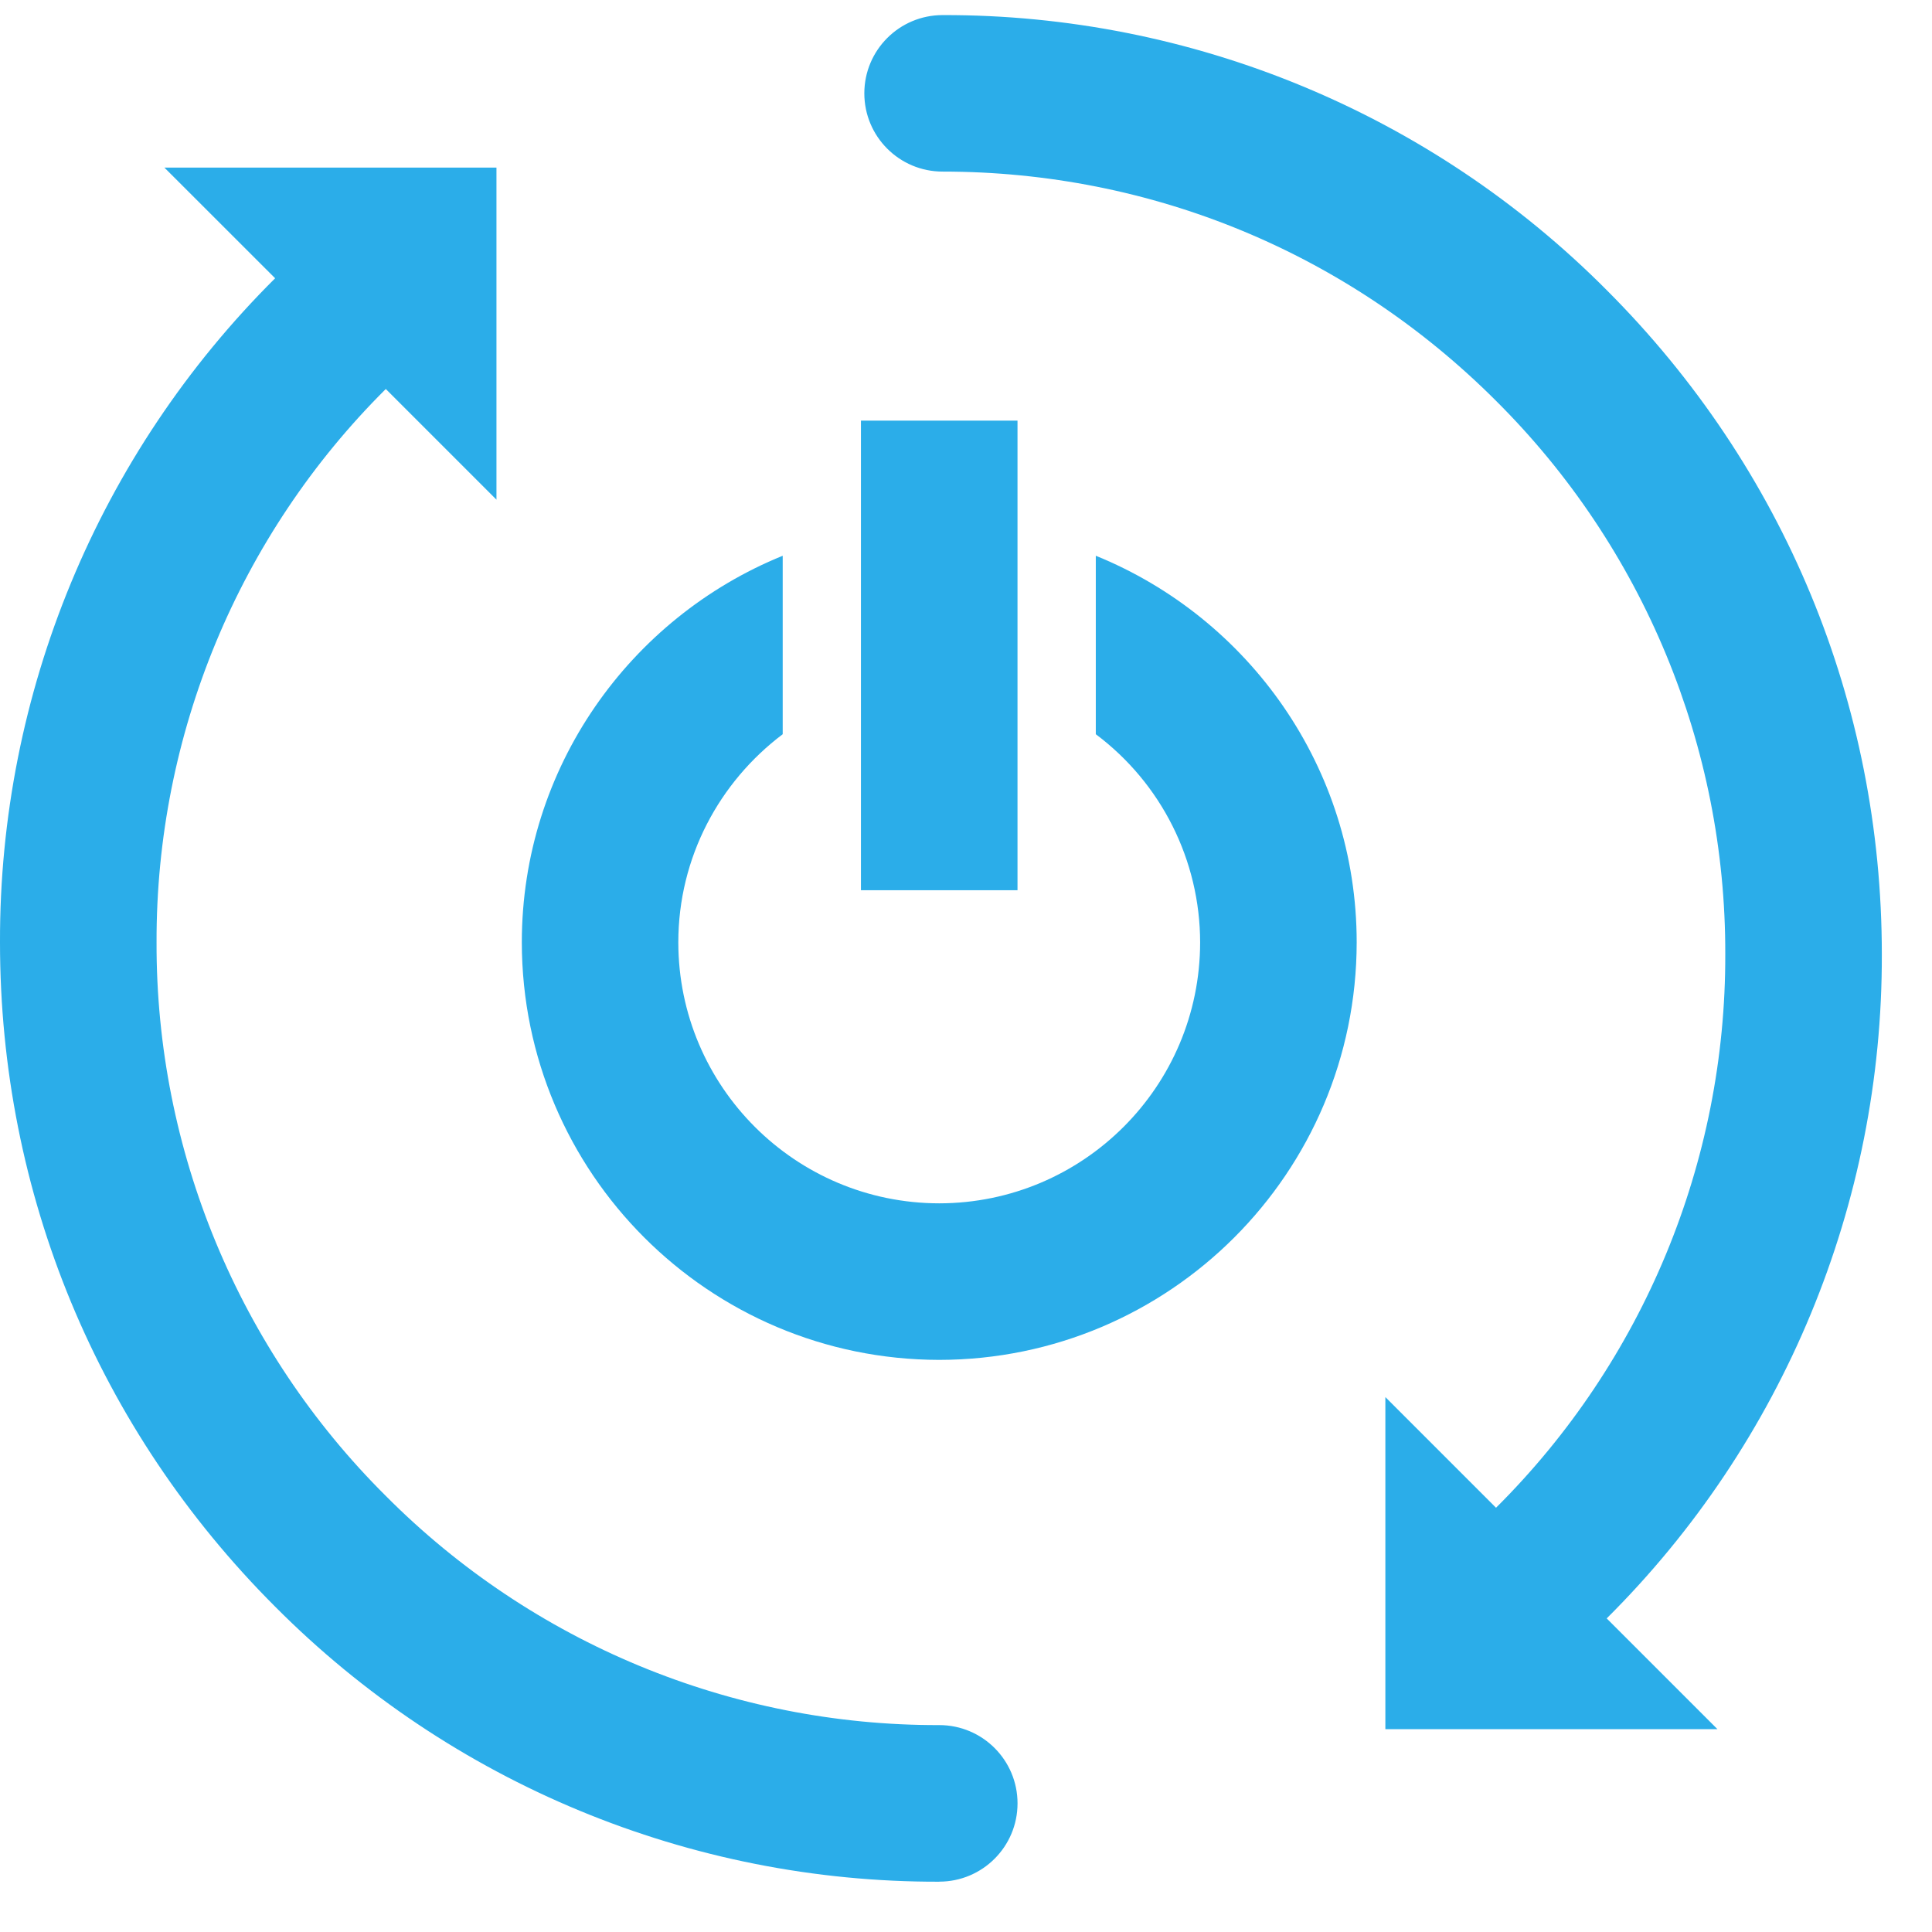
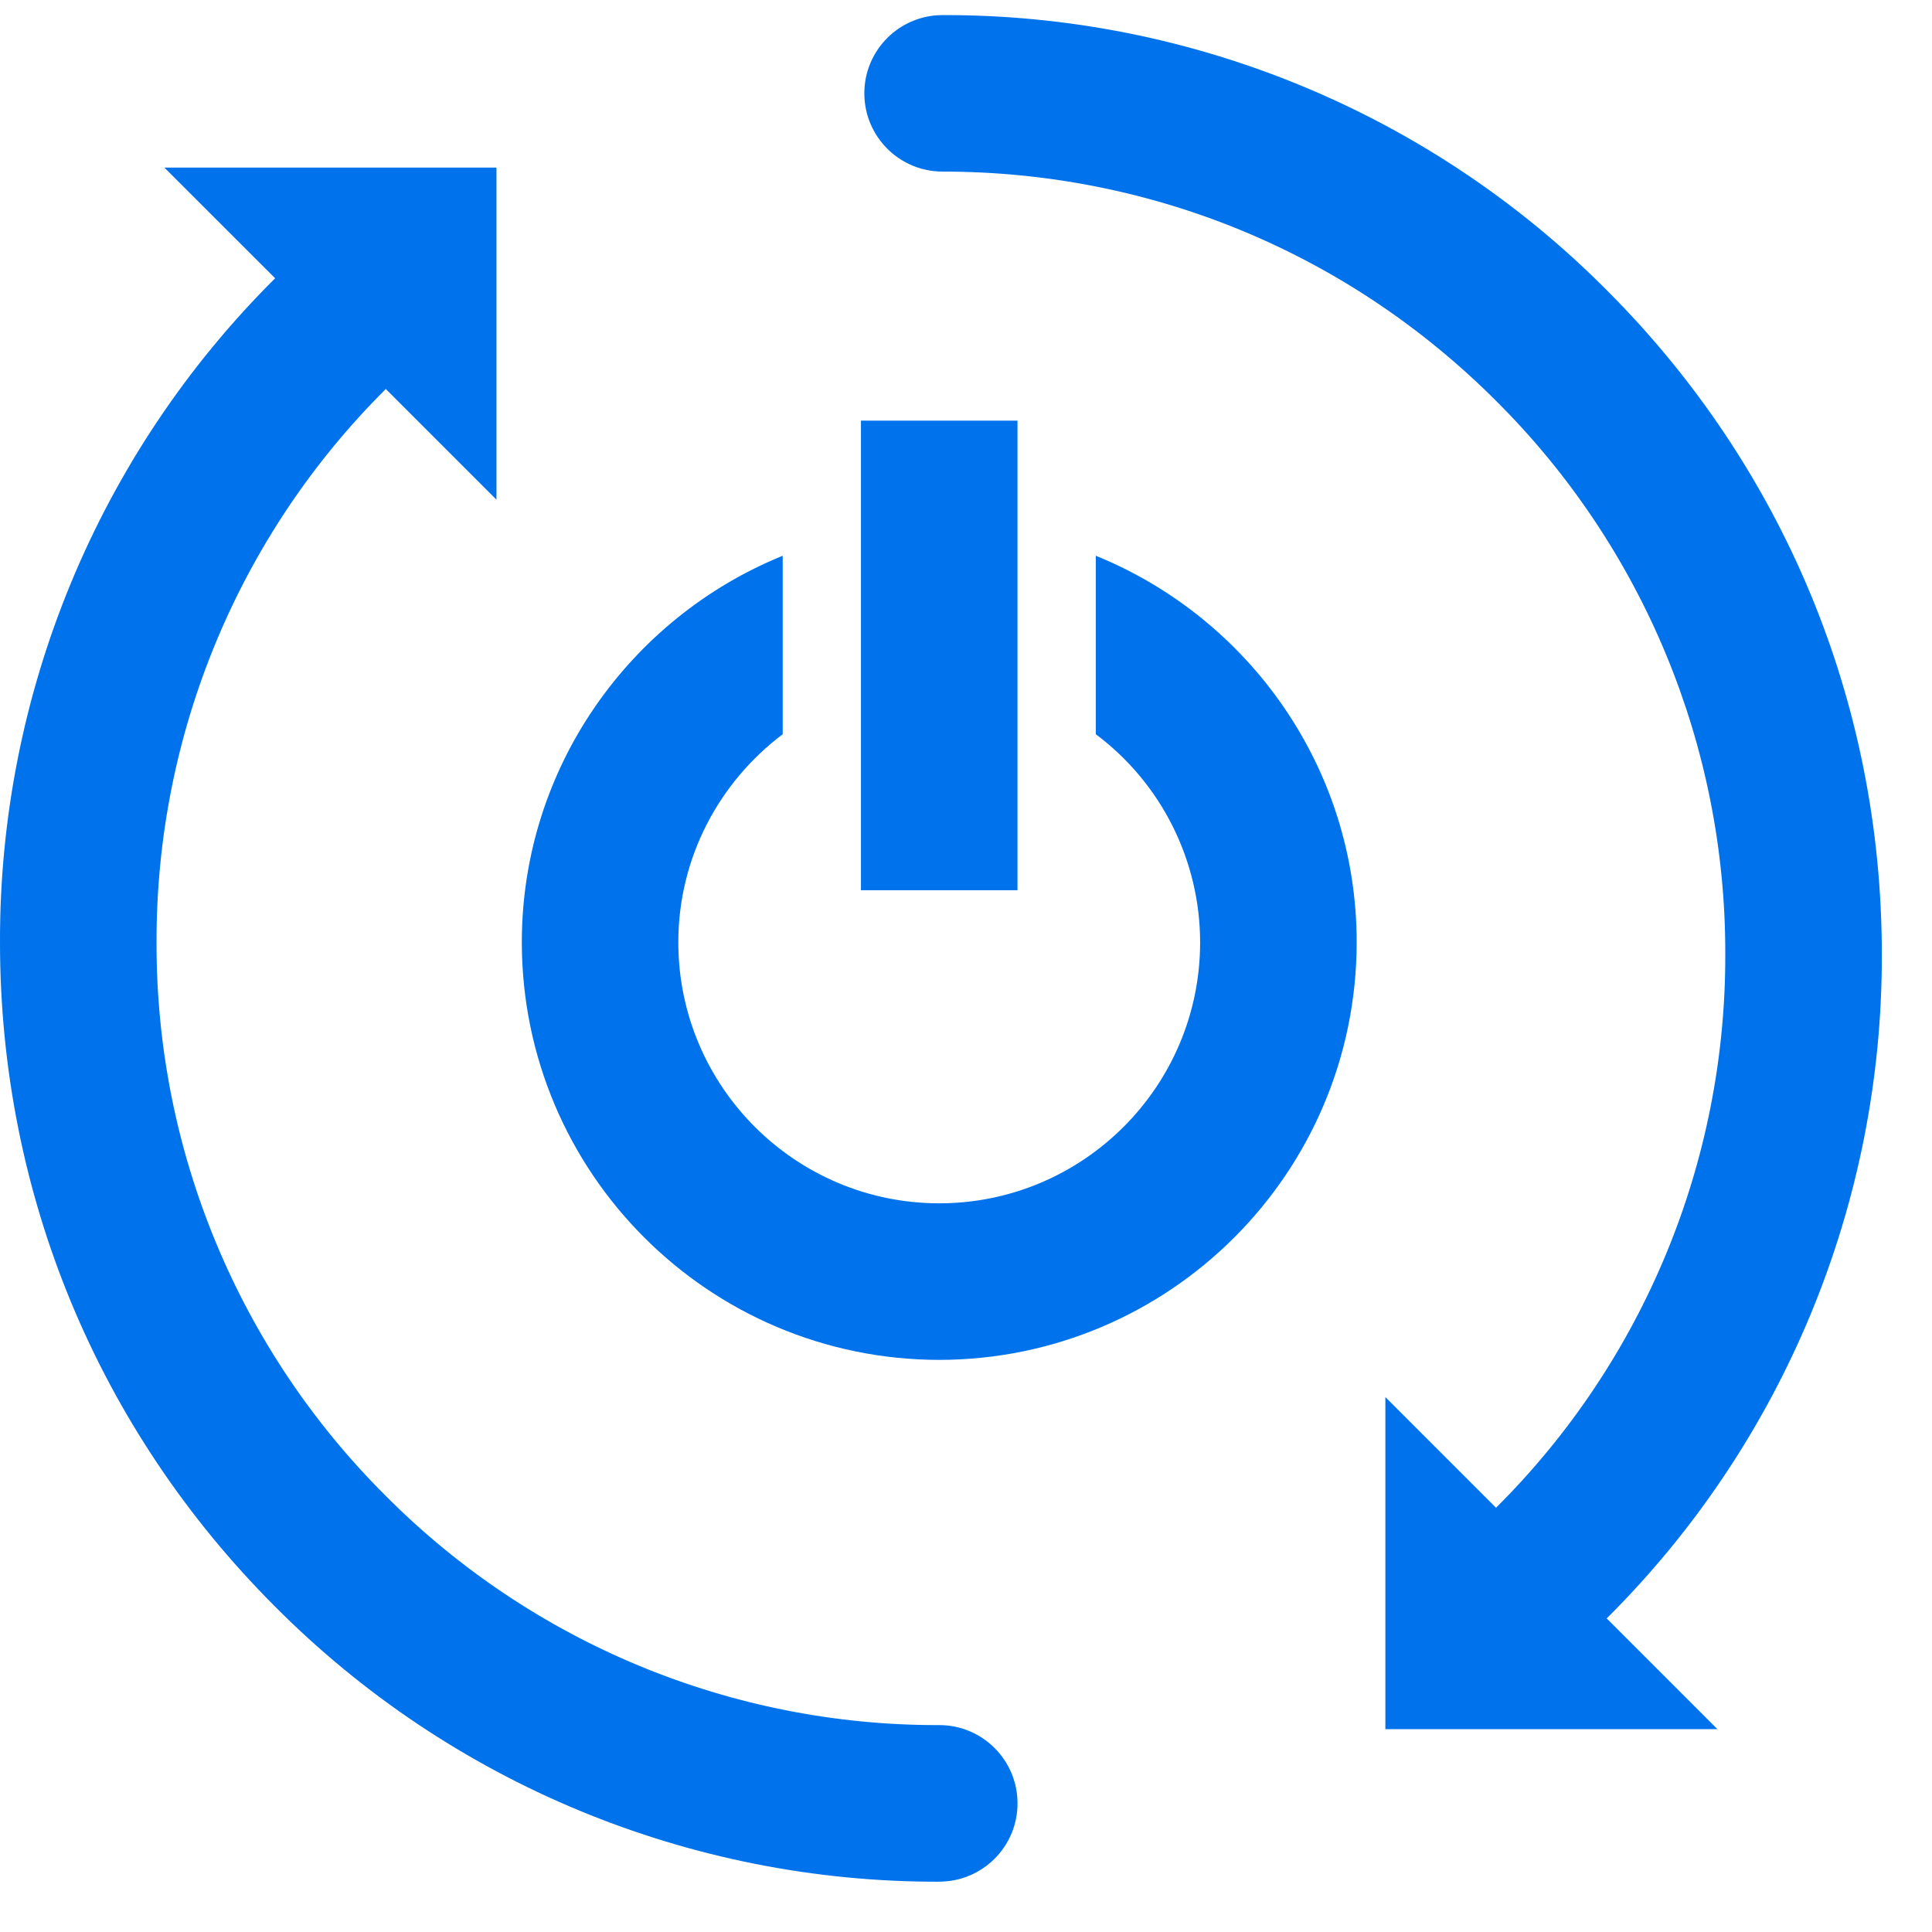
<svg xmlns="http://www.w3.org/2000/svg" width="32" height="32">
-   <g fill-rule="nonzero" fill="#2BADE9">
+   <g fill-rule="nonzero" fill="#0073EC">
    <path d="M15.557 31.166a1.296 1.296 0 0 0 0-2.593 12.878 12.878 0 0 1-9.167-3.796 12.88 12.88 0 0 1-3.797-9.168A12.88 12.88 0 0 1 6.39 6.443l1.833 1.833v-5.5h-5.5l1.834 1.833A15.453 15.453 0 0 0 0 15.61c0 4.156 1.618 8.062 4.556 11a15.454 15.454 0 0 0 11 4.557zM15.612.25a1.296 1.296 0 0 0 0 2.592c3.463 0 6.719 1.349 9.167 3.797a12.88 12.88 0 0 1 3.797 9.167 12.88 12.88 0 0 1-3.797 9.167l-1.833-1.833v5.5h5.5l-1.834-1.834a15.453 15.453 0 0 0 4.557-11c0-4.155-1.618-8.062-4.556-11a15.454 15.454 0 0 0-11-4.556z" />
    <path d="M15.557 22.524a6.922 6.922 0 0 0 6.914-6.915c0-2.895-1.79-5.376-4.321-6.404v2.956a4.313 4.313 0 0 1 1.728 3.448 4.326 4.326 0 0 1-4.321 4.322 4.326 4.326 0 0 1-4.322-4.322c0-1.409.682-2.659 1.729-3.448V9.205c-2.53 1.028-4.321 3.51-4.321 6.404a6.922 6.922 0 0 0 6.914 6.915z" />
    <path d="M14.26 6.967h2.593v7.778H14.26z" />
  </g>
</svg>
